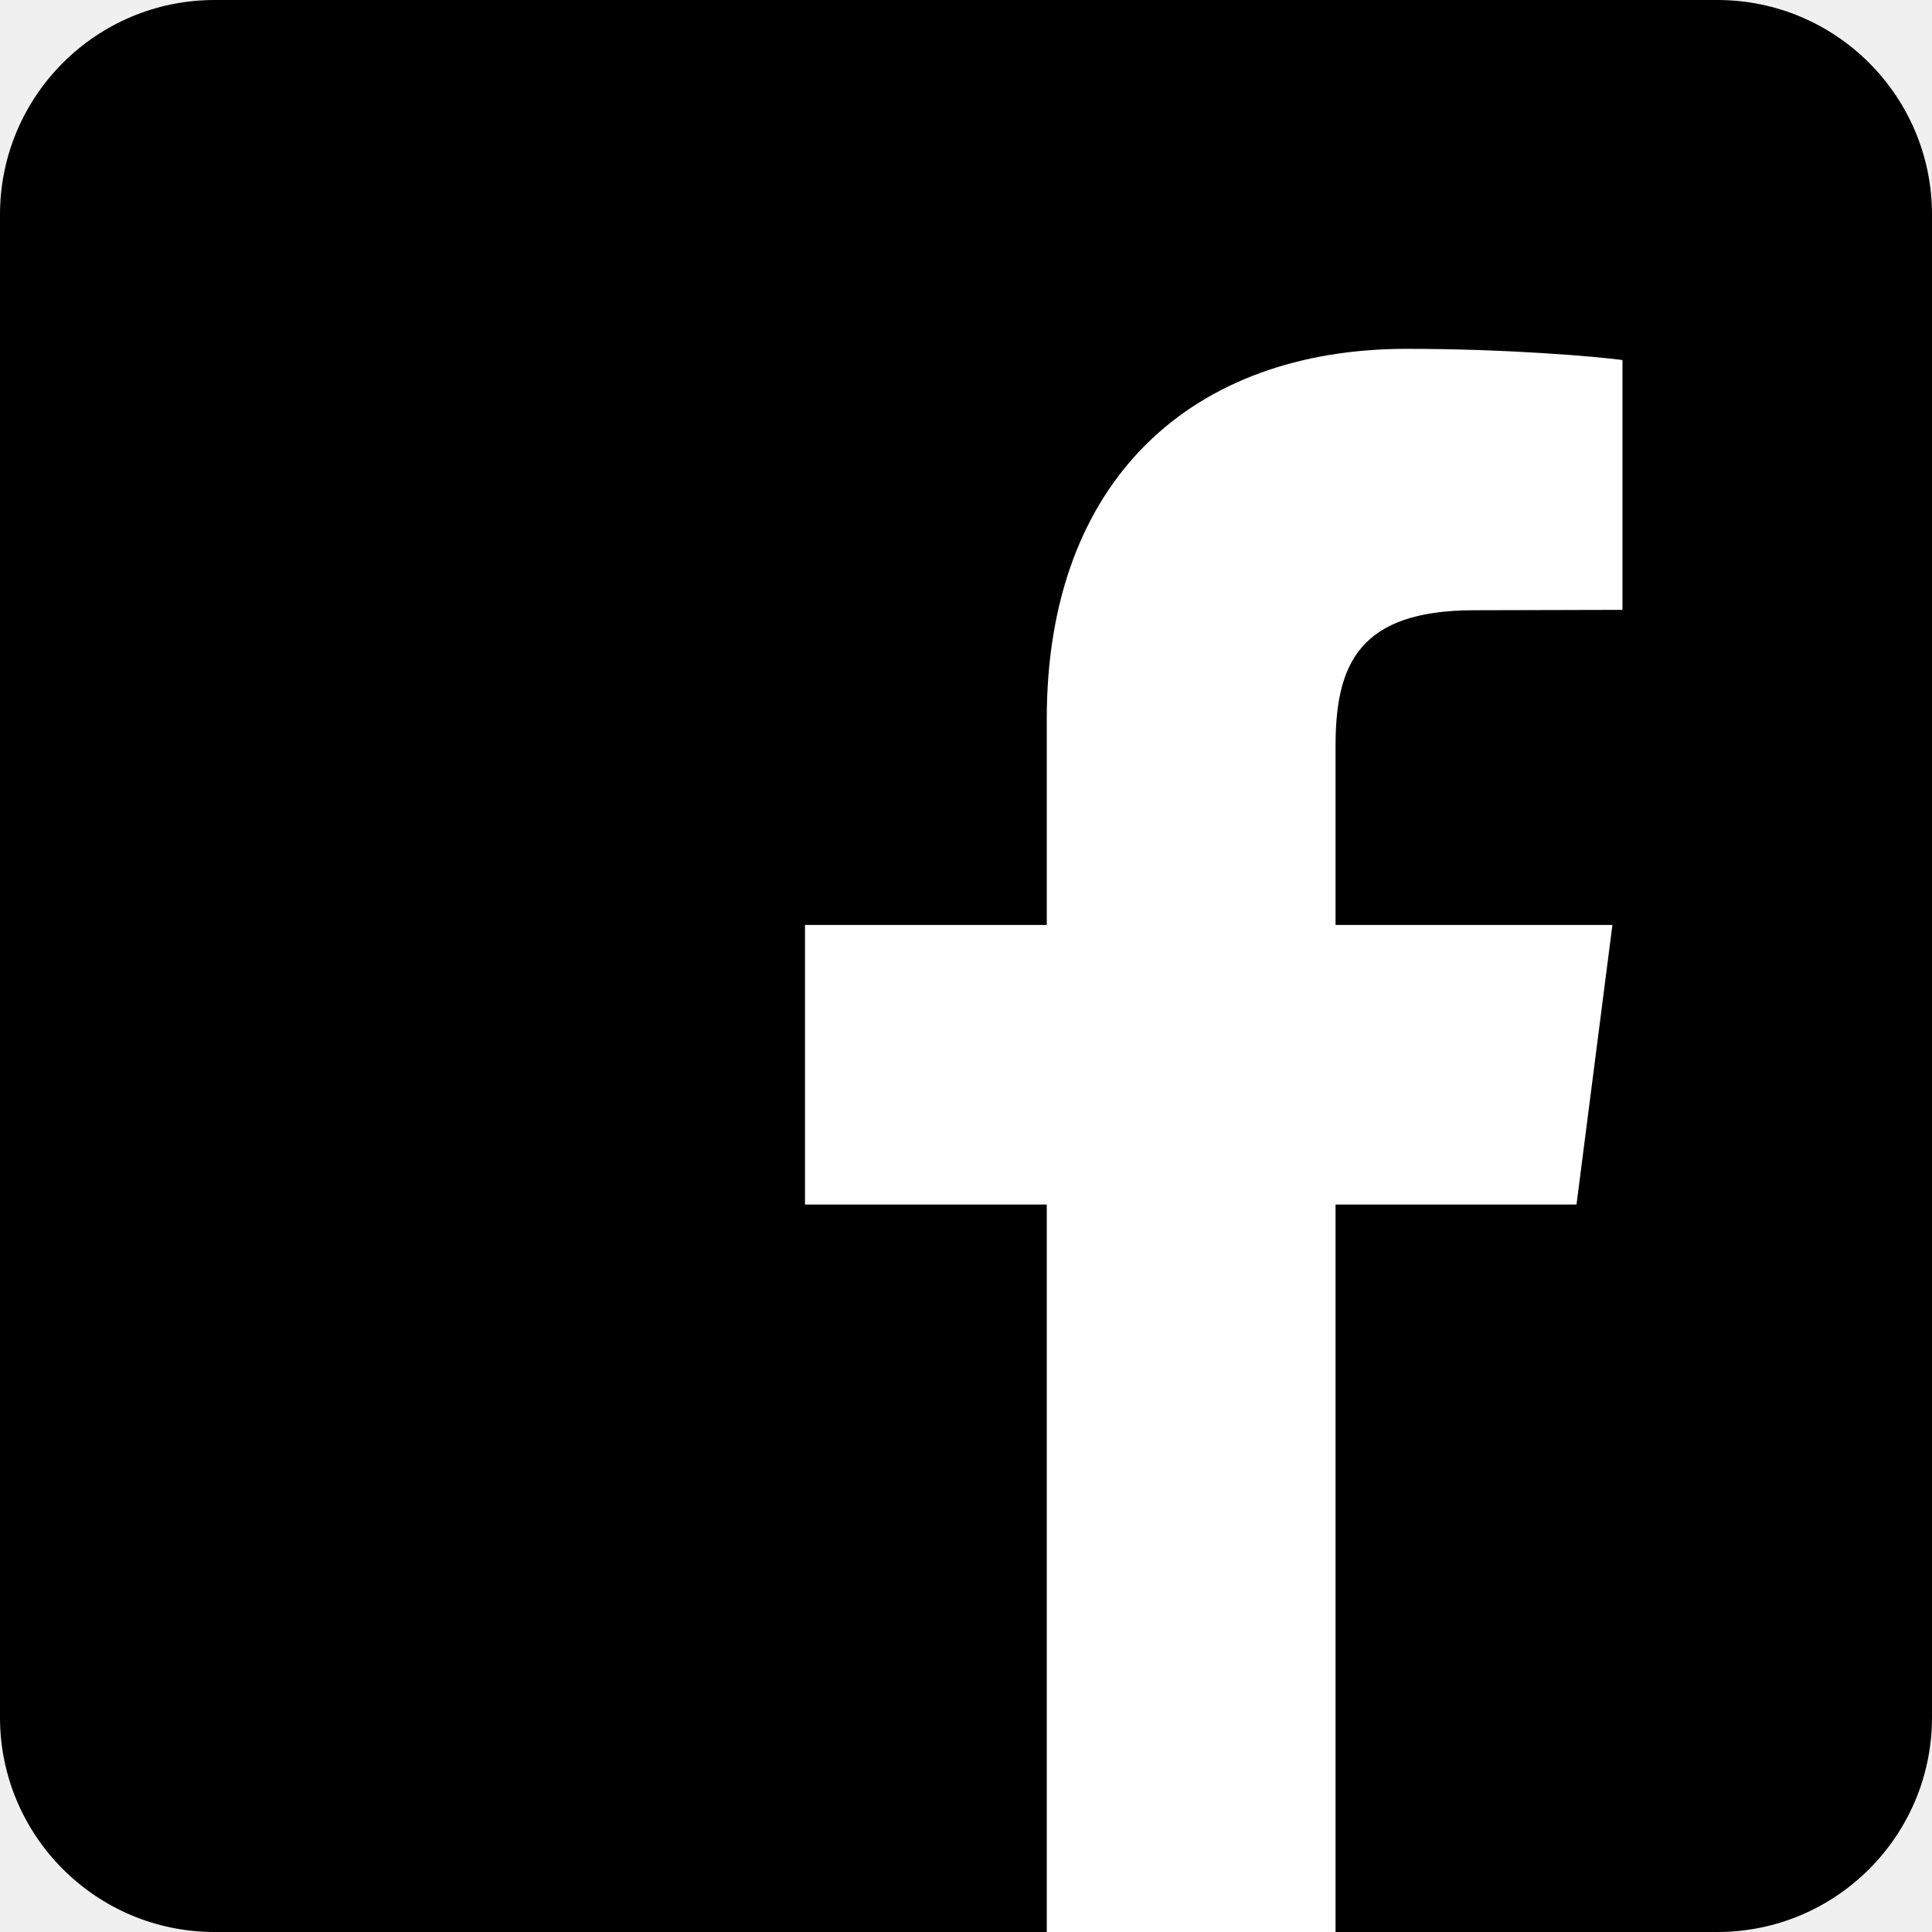
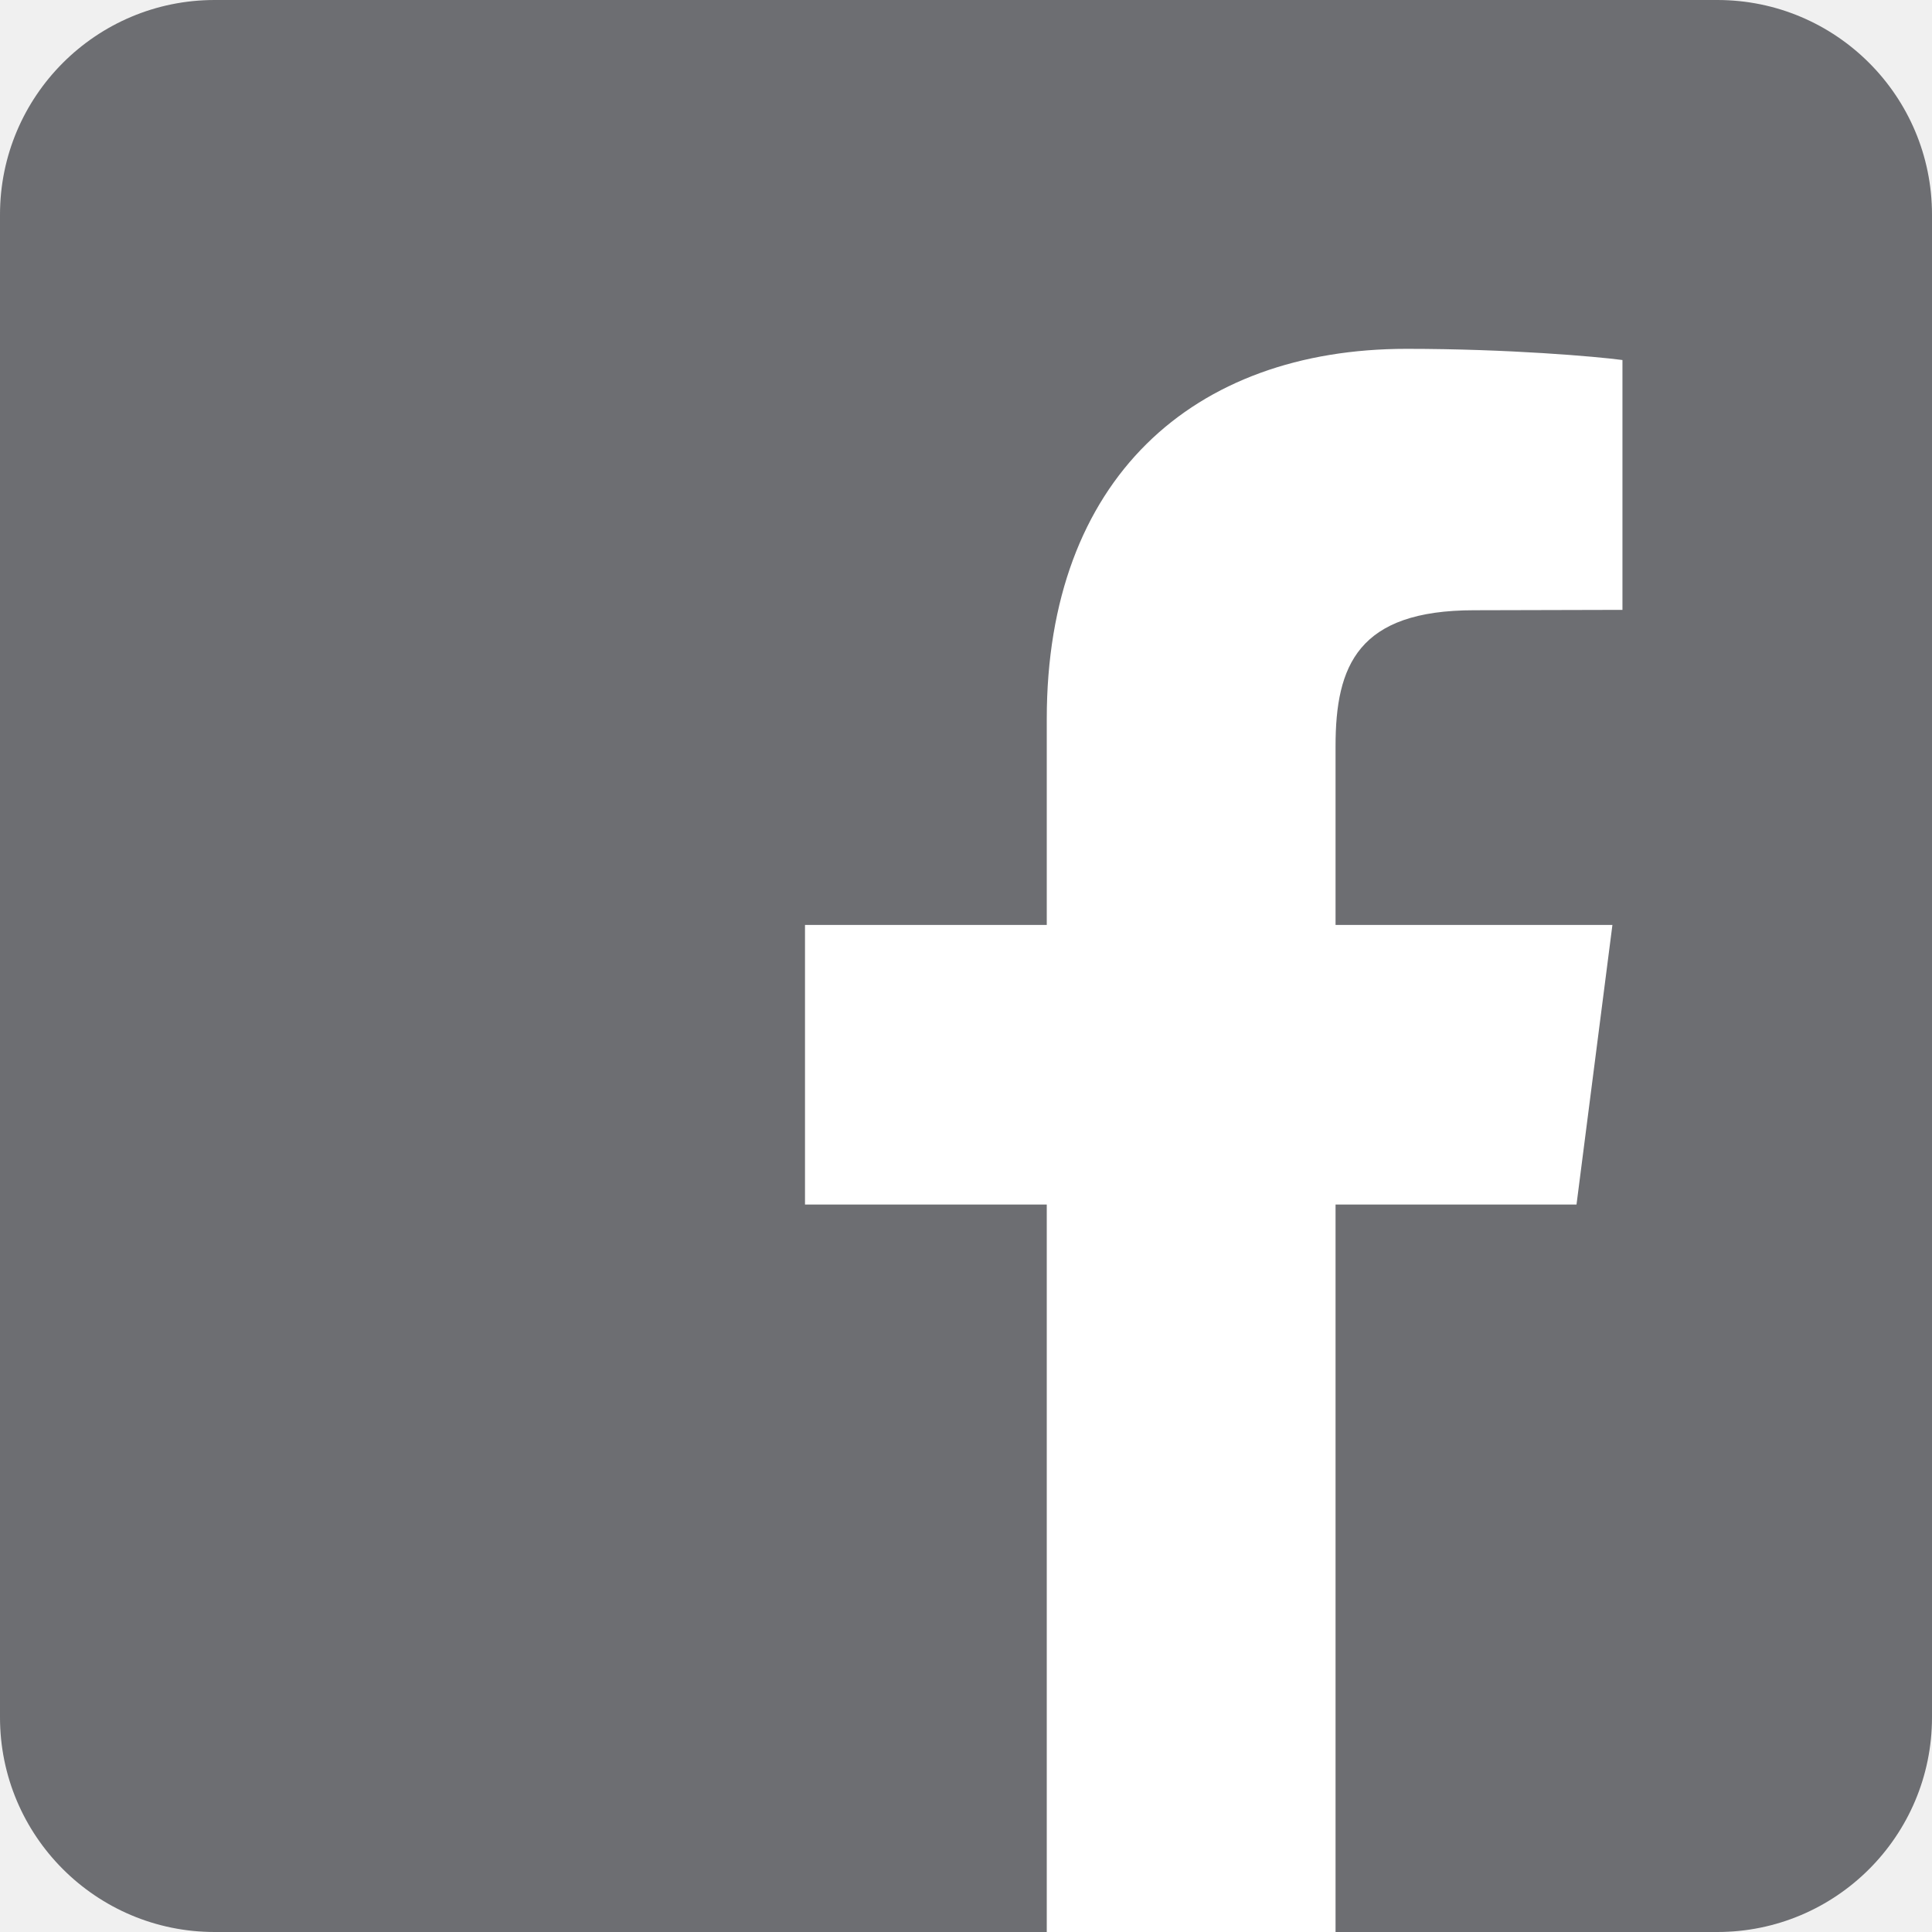
- <svg xmlns="http://www.w3.org/2000/svg" viewBox="0 0 72 72" version="1.1">
-   <defs />
-   <g id="Page-1" stroke="none" stroke-width="1" fill="none" fill-rule="evenodd">
-     <g id="Social-Icons---Rounded-Black" transform="translate(-152, -43)">
-       <g id="Facebook" transform="translate(152, 43)">
-         <rect id="Rounded" fill="#000000" x="0" y="0" width="72" height="72" rx="8" />
-         <path d="M60.464,13.417 L60.464,22.728 L54.938,22.742 C50.607,22.742 49.772,24.8 49.772,27.808 L49.772,34.47 L60.09,34.47 L58.752,44.889 L49.772,44.889 L49.772,72 L39.01,72 L39.01,44.889 L30,44.889 L30,34.47 L39.01,34.47 L39.01,26.786 C39.01,17.864 44.448,13 52.42,13 C56.22,13 59.5,13.288 60.464,13.417 Z" fill="#FFFFFF" />
-       </g>
-     </g>
+ <svg xmlns="http://www.w3.org/2000/svg" width="72" height="72" viewBox="0 0 72 72" fill="none">
+   <g clip-path="url(#clip0_162_2)">
+     <path d="M64 0H8C3.582 0 0 3.582 0 8V64C0 68.418 3.582 72 8 72H64C68.418 72 72 68.418 72 64V8C72 3.582 68.418 0 64 0Z" fill="#6D6E72" />
+     <path fill-rule="evenodd" clip-rule="evenodd" d="M60.464 13.417V22.728L54.938 22.742C50.607 22.742 49.772 24.8 49.772 27.808V34.47H60.09L58.752 44.889H49.772V72H39.01V44.889H30V34.47H39.01V26.786C39.01 17.864 44.448 13 52.42 13C56.221 13 59.5 13.288 60.464 13.417Z" fill="white" />
  </g>
+   <defs>
+     <clipPath id="clip0_162_2">
+       <rect width="72" height="72" fill="white" />
+     </clipPath>
+   </defs>
</svg>
